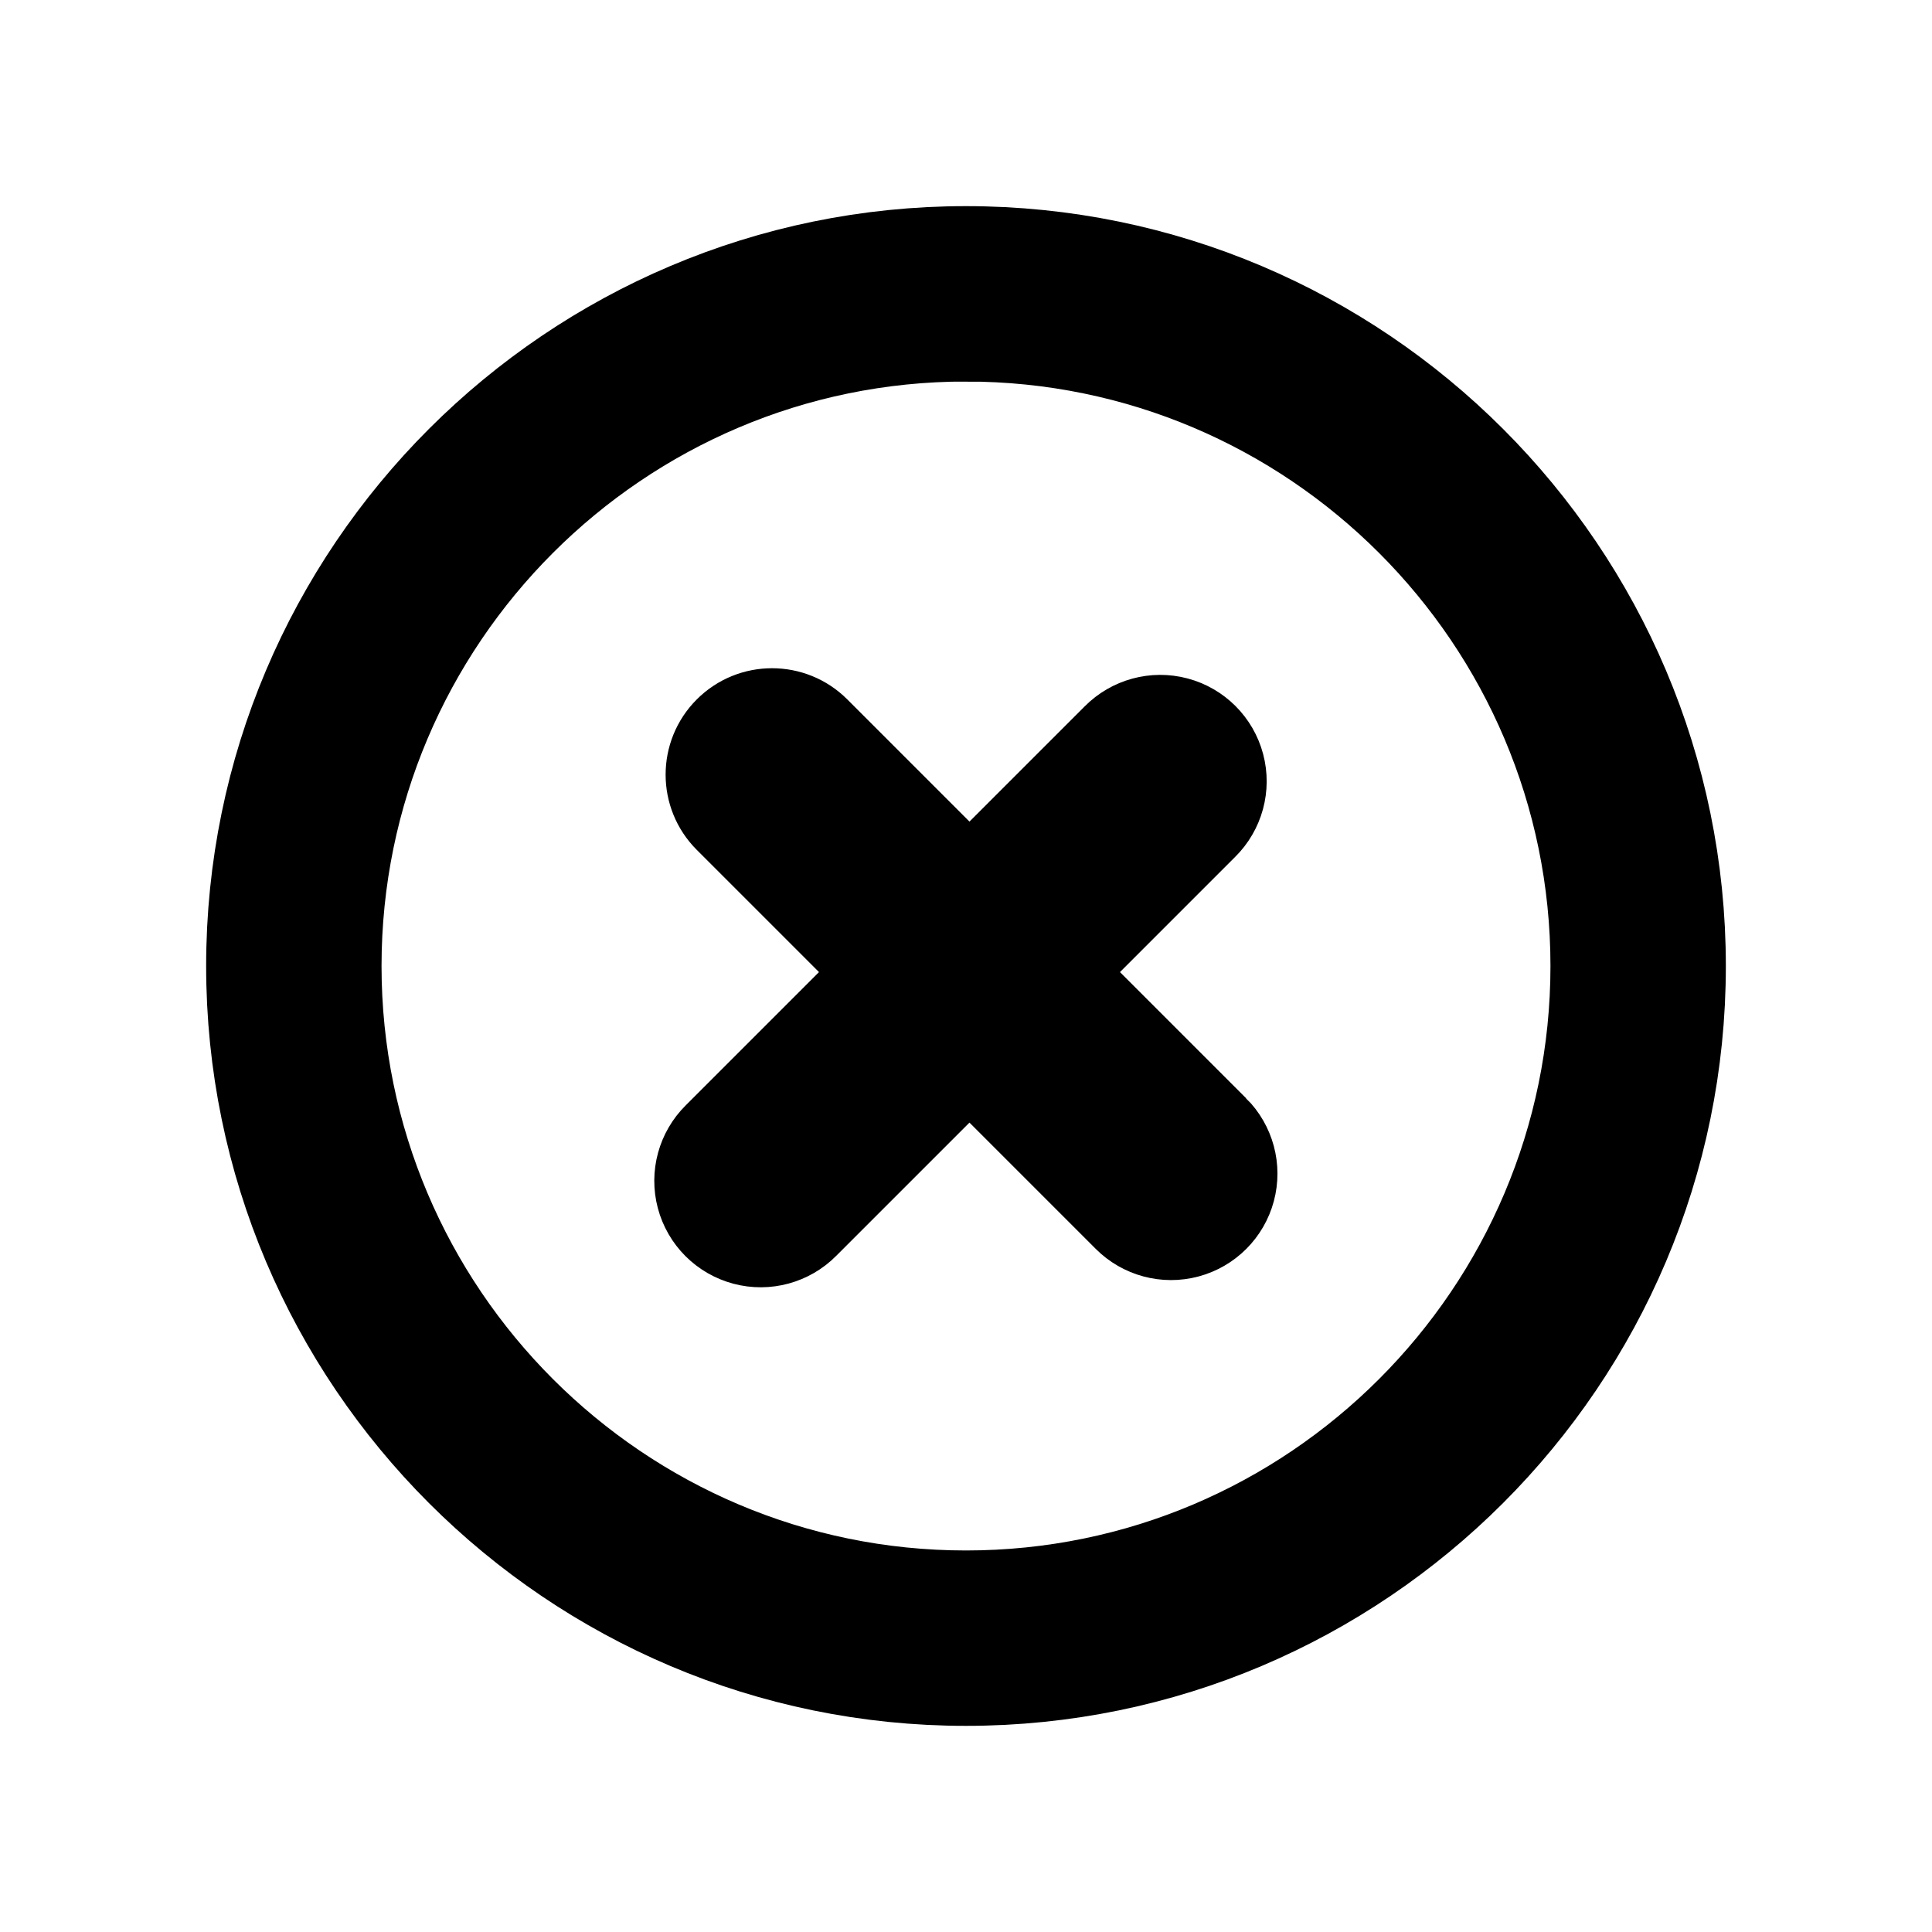
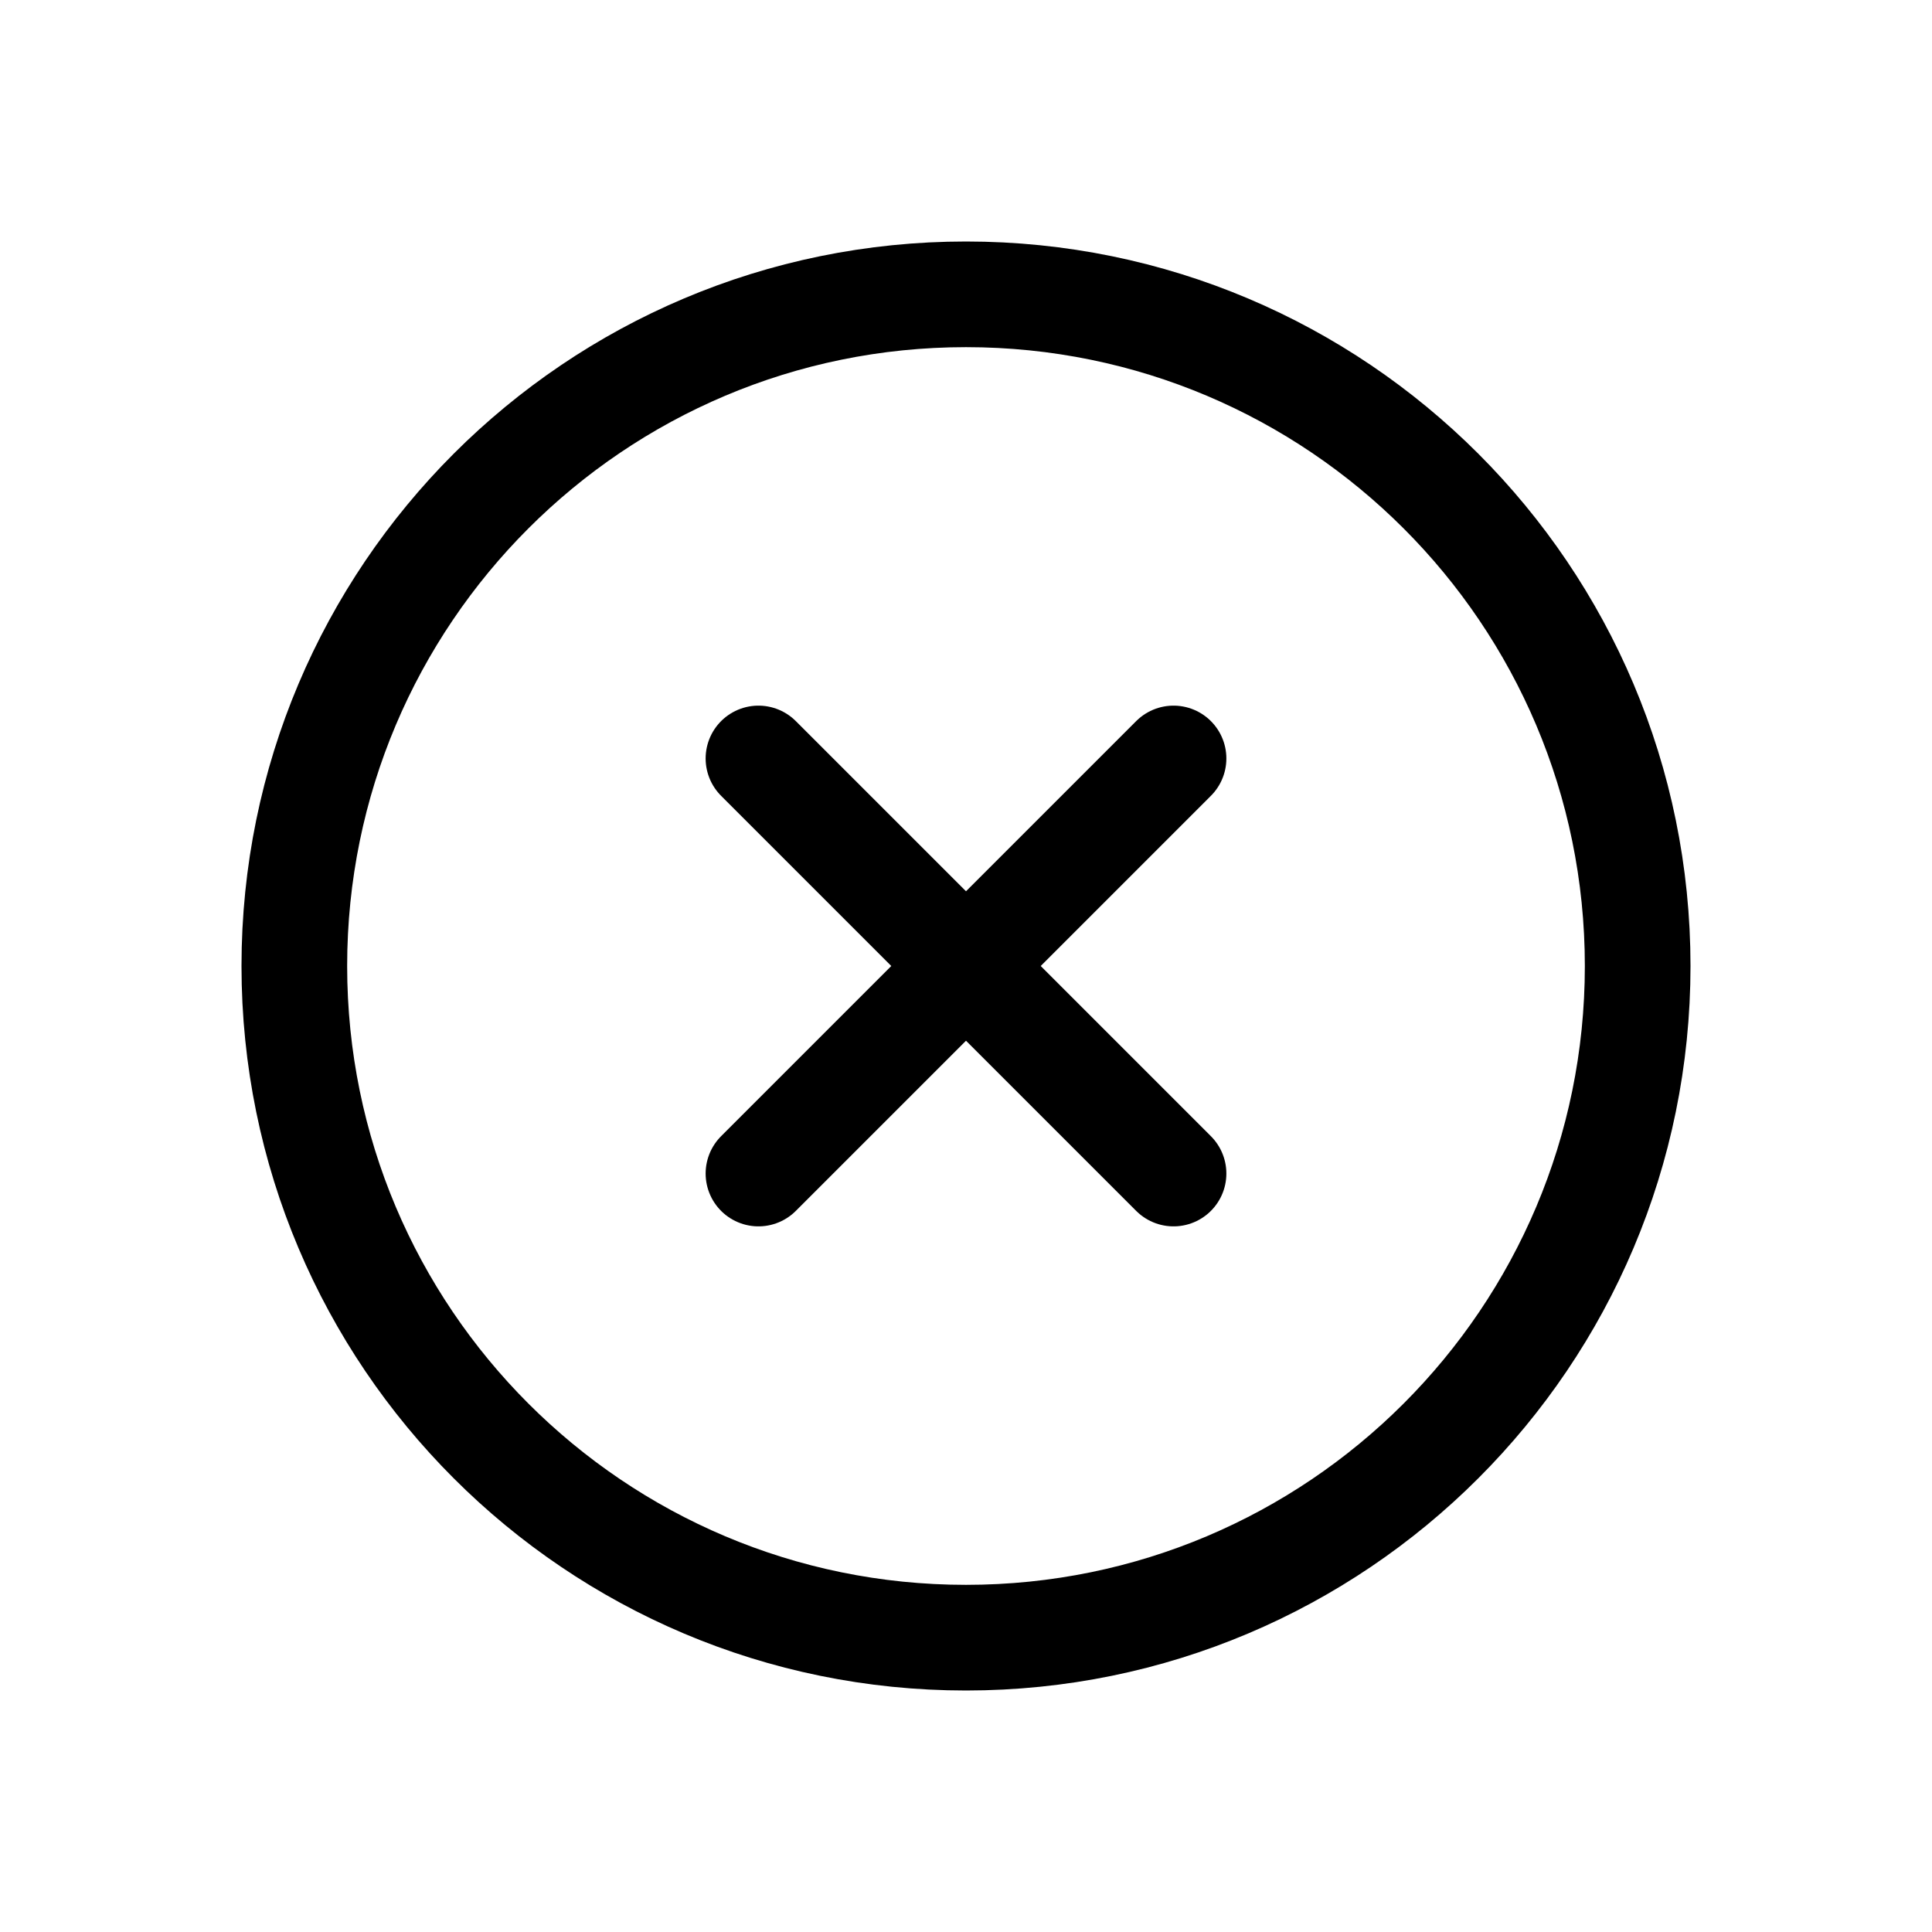
<svg xmlns="http://www.w3.org/2000/svg" viewBox="0 0 512 512">
-   <g id="Delete">
-     <g id="Delete-2" data-name="Delete">
-       <path d="M255.996,443.37c-103.312,0-187.365-84.053-187.365-187.372,0-103.316,84.053-187.369,187.365-187.369,103.319,0,187.372,84.053,187.372,187.369C443.369,359.317,359.315,443.37,255.996,443.37Zm0-356.261c-93.123,0-168.885,75.765-168.885,168.889,0,93.127,75.762,168.892,168.885,168.892,93.127,0,168.892-75.765,168.892-168.892C424.889,162.875,349.123,87.11,255.996,87.11Z" stroke="black" stroke-width="28" />
-       <path d="M323.193,298.149l-40.53-40.533,37.607-37.61a18.202,18.202,0,1,0-25.739-25.743l-37.61,37.61-39.451-39.455a18.203,18.203,0,0,0-25.743,25.743l39.455,39.451-42.375,42.375a18.202,18.202,0,1,0,25.736,25.746l42.377-42.375,40.533,40.533a18.202,18.202,0,1,0,25.74-25.743Z" stroke="black" stroke-width="20" />
-     </g>
-   </g>
+   <circle cx="256" cy="256" r="178" fill="none" stroke="black" stroke-width="28" />
+   <line x1="201" y1="201" x2="311" y2="311" stroke="black" stroke-width="28" stroke-linecap="round" />
+   <line x1="311" y1="201" x2="201" y2="311" stroke="black" stroke-width="28" stroke-linecap="round" />
</svg>
